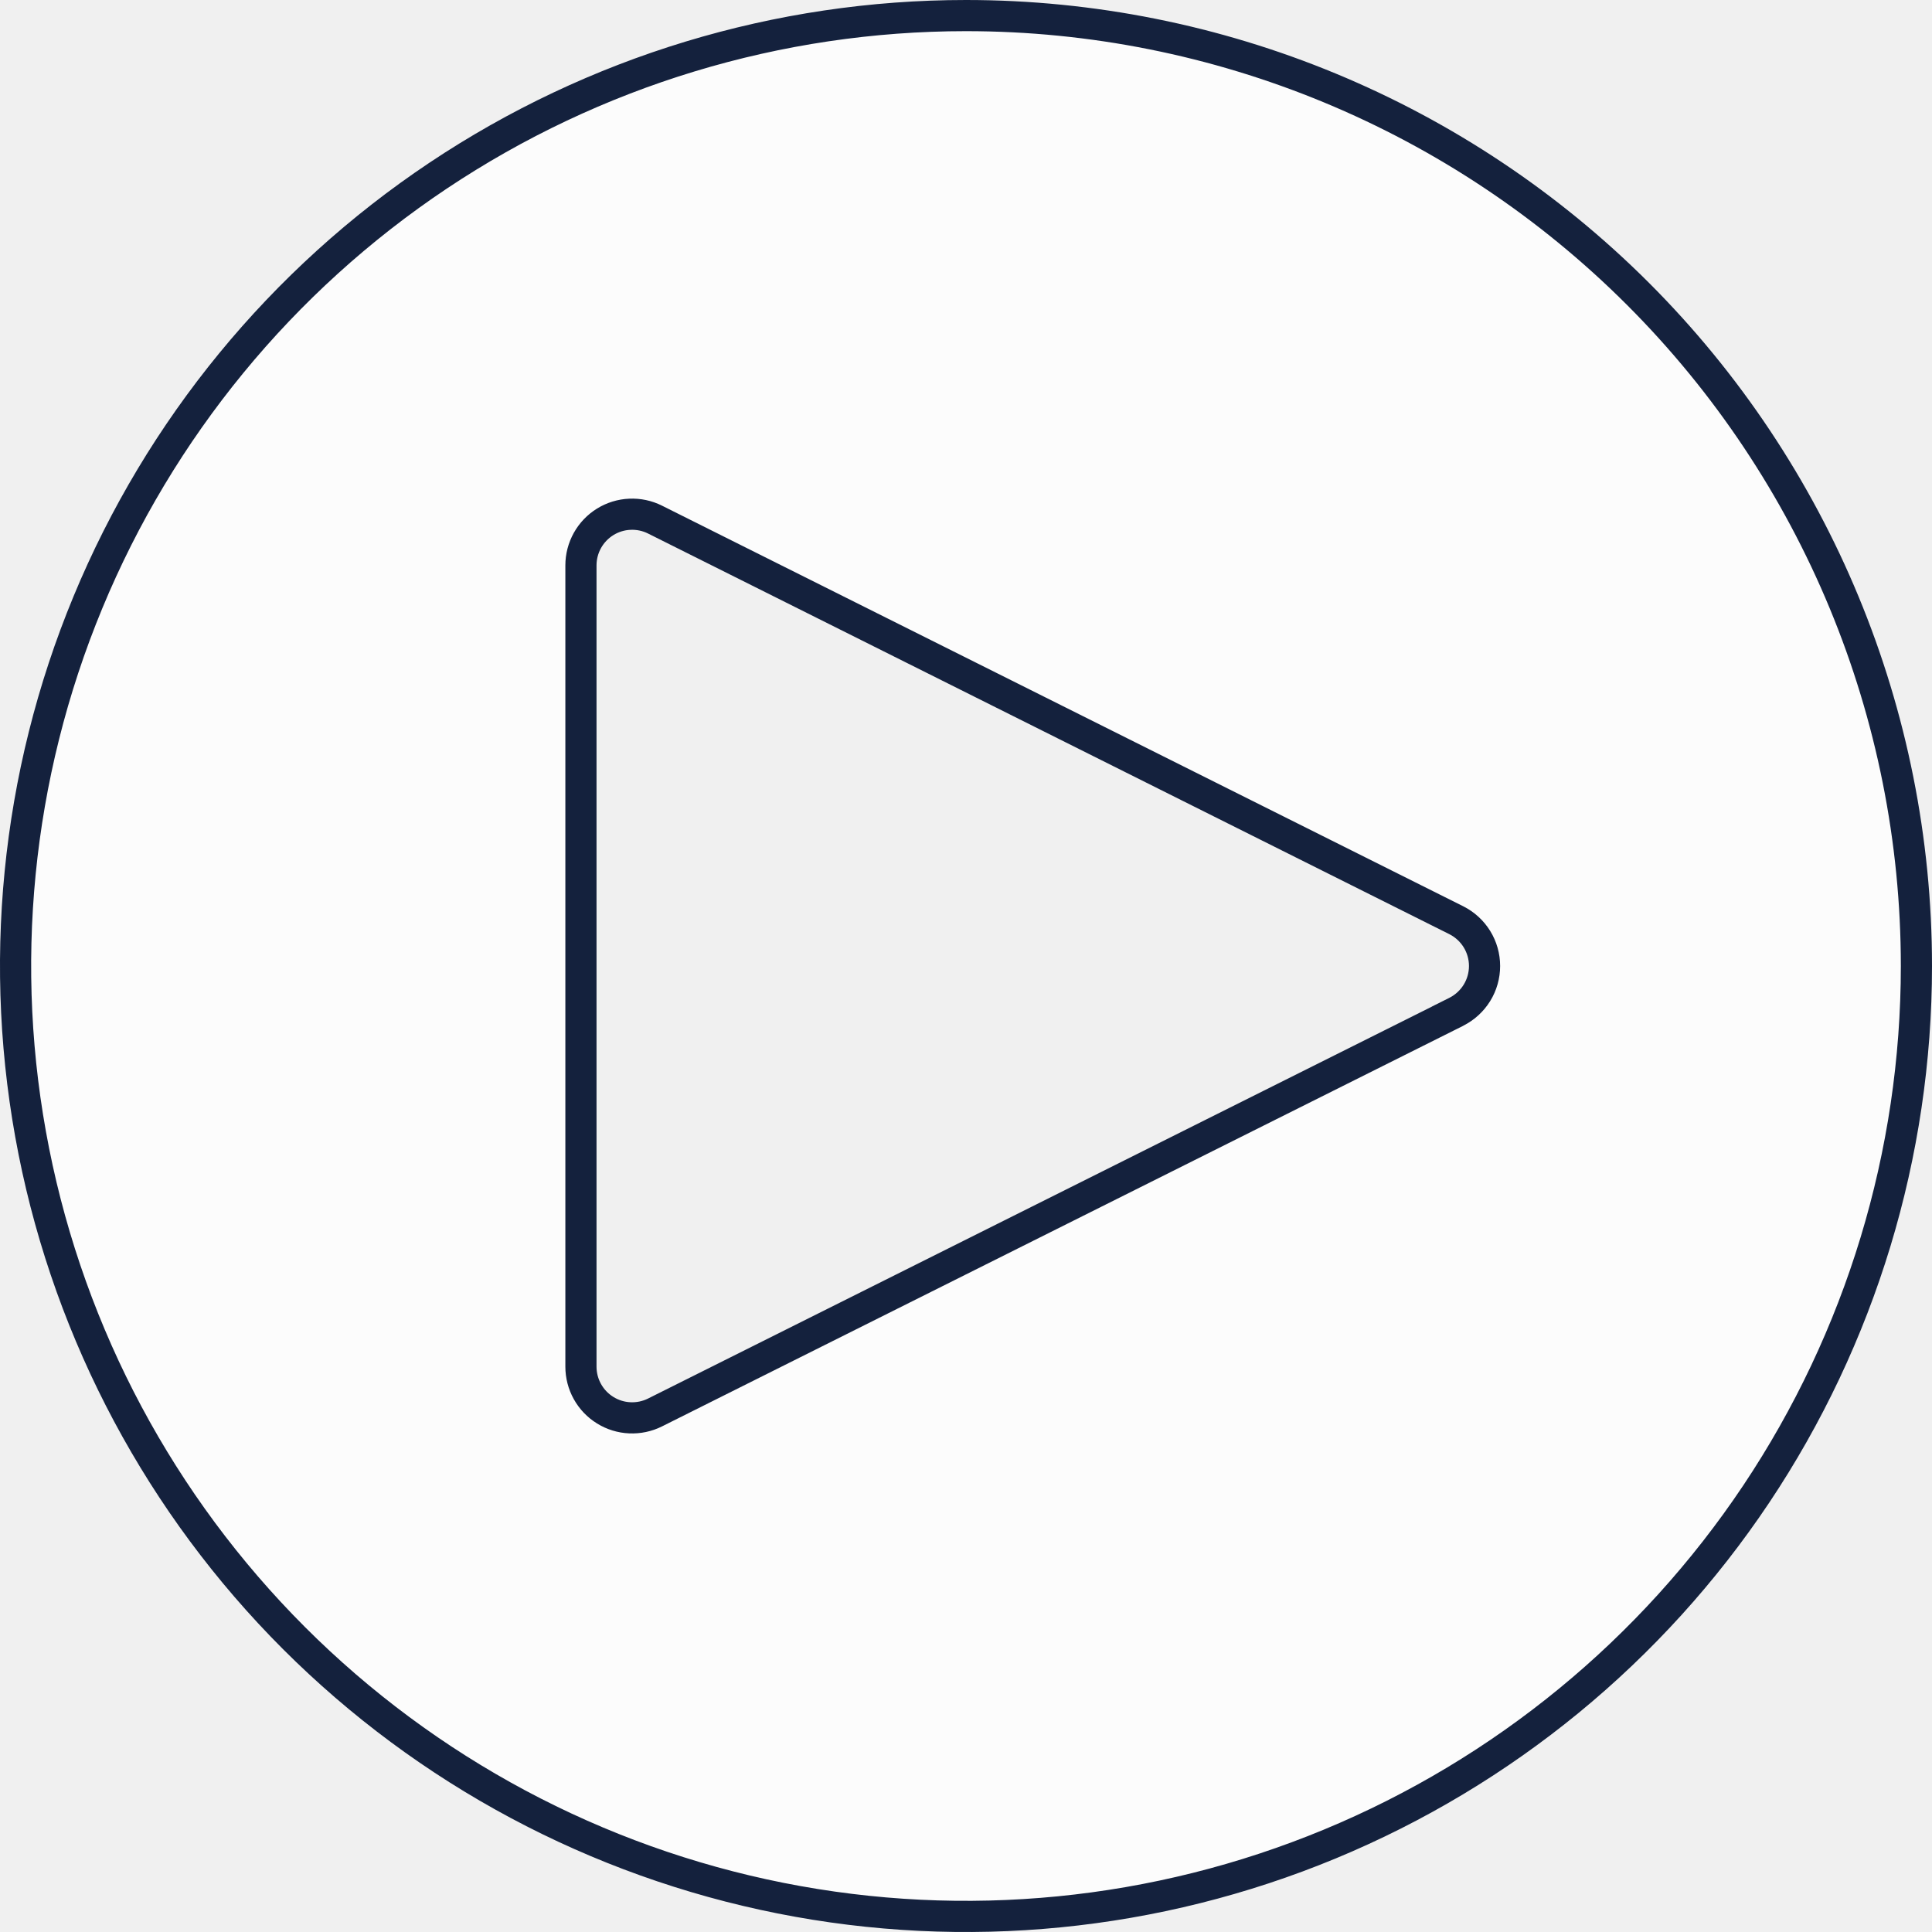
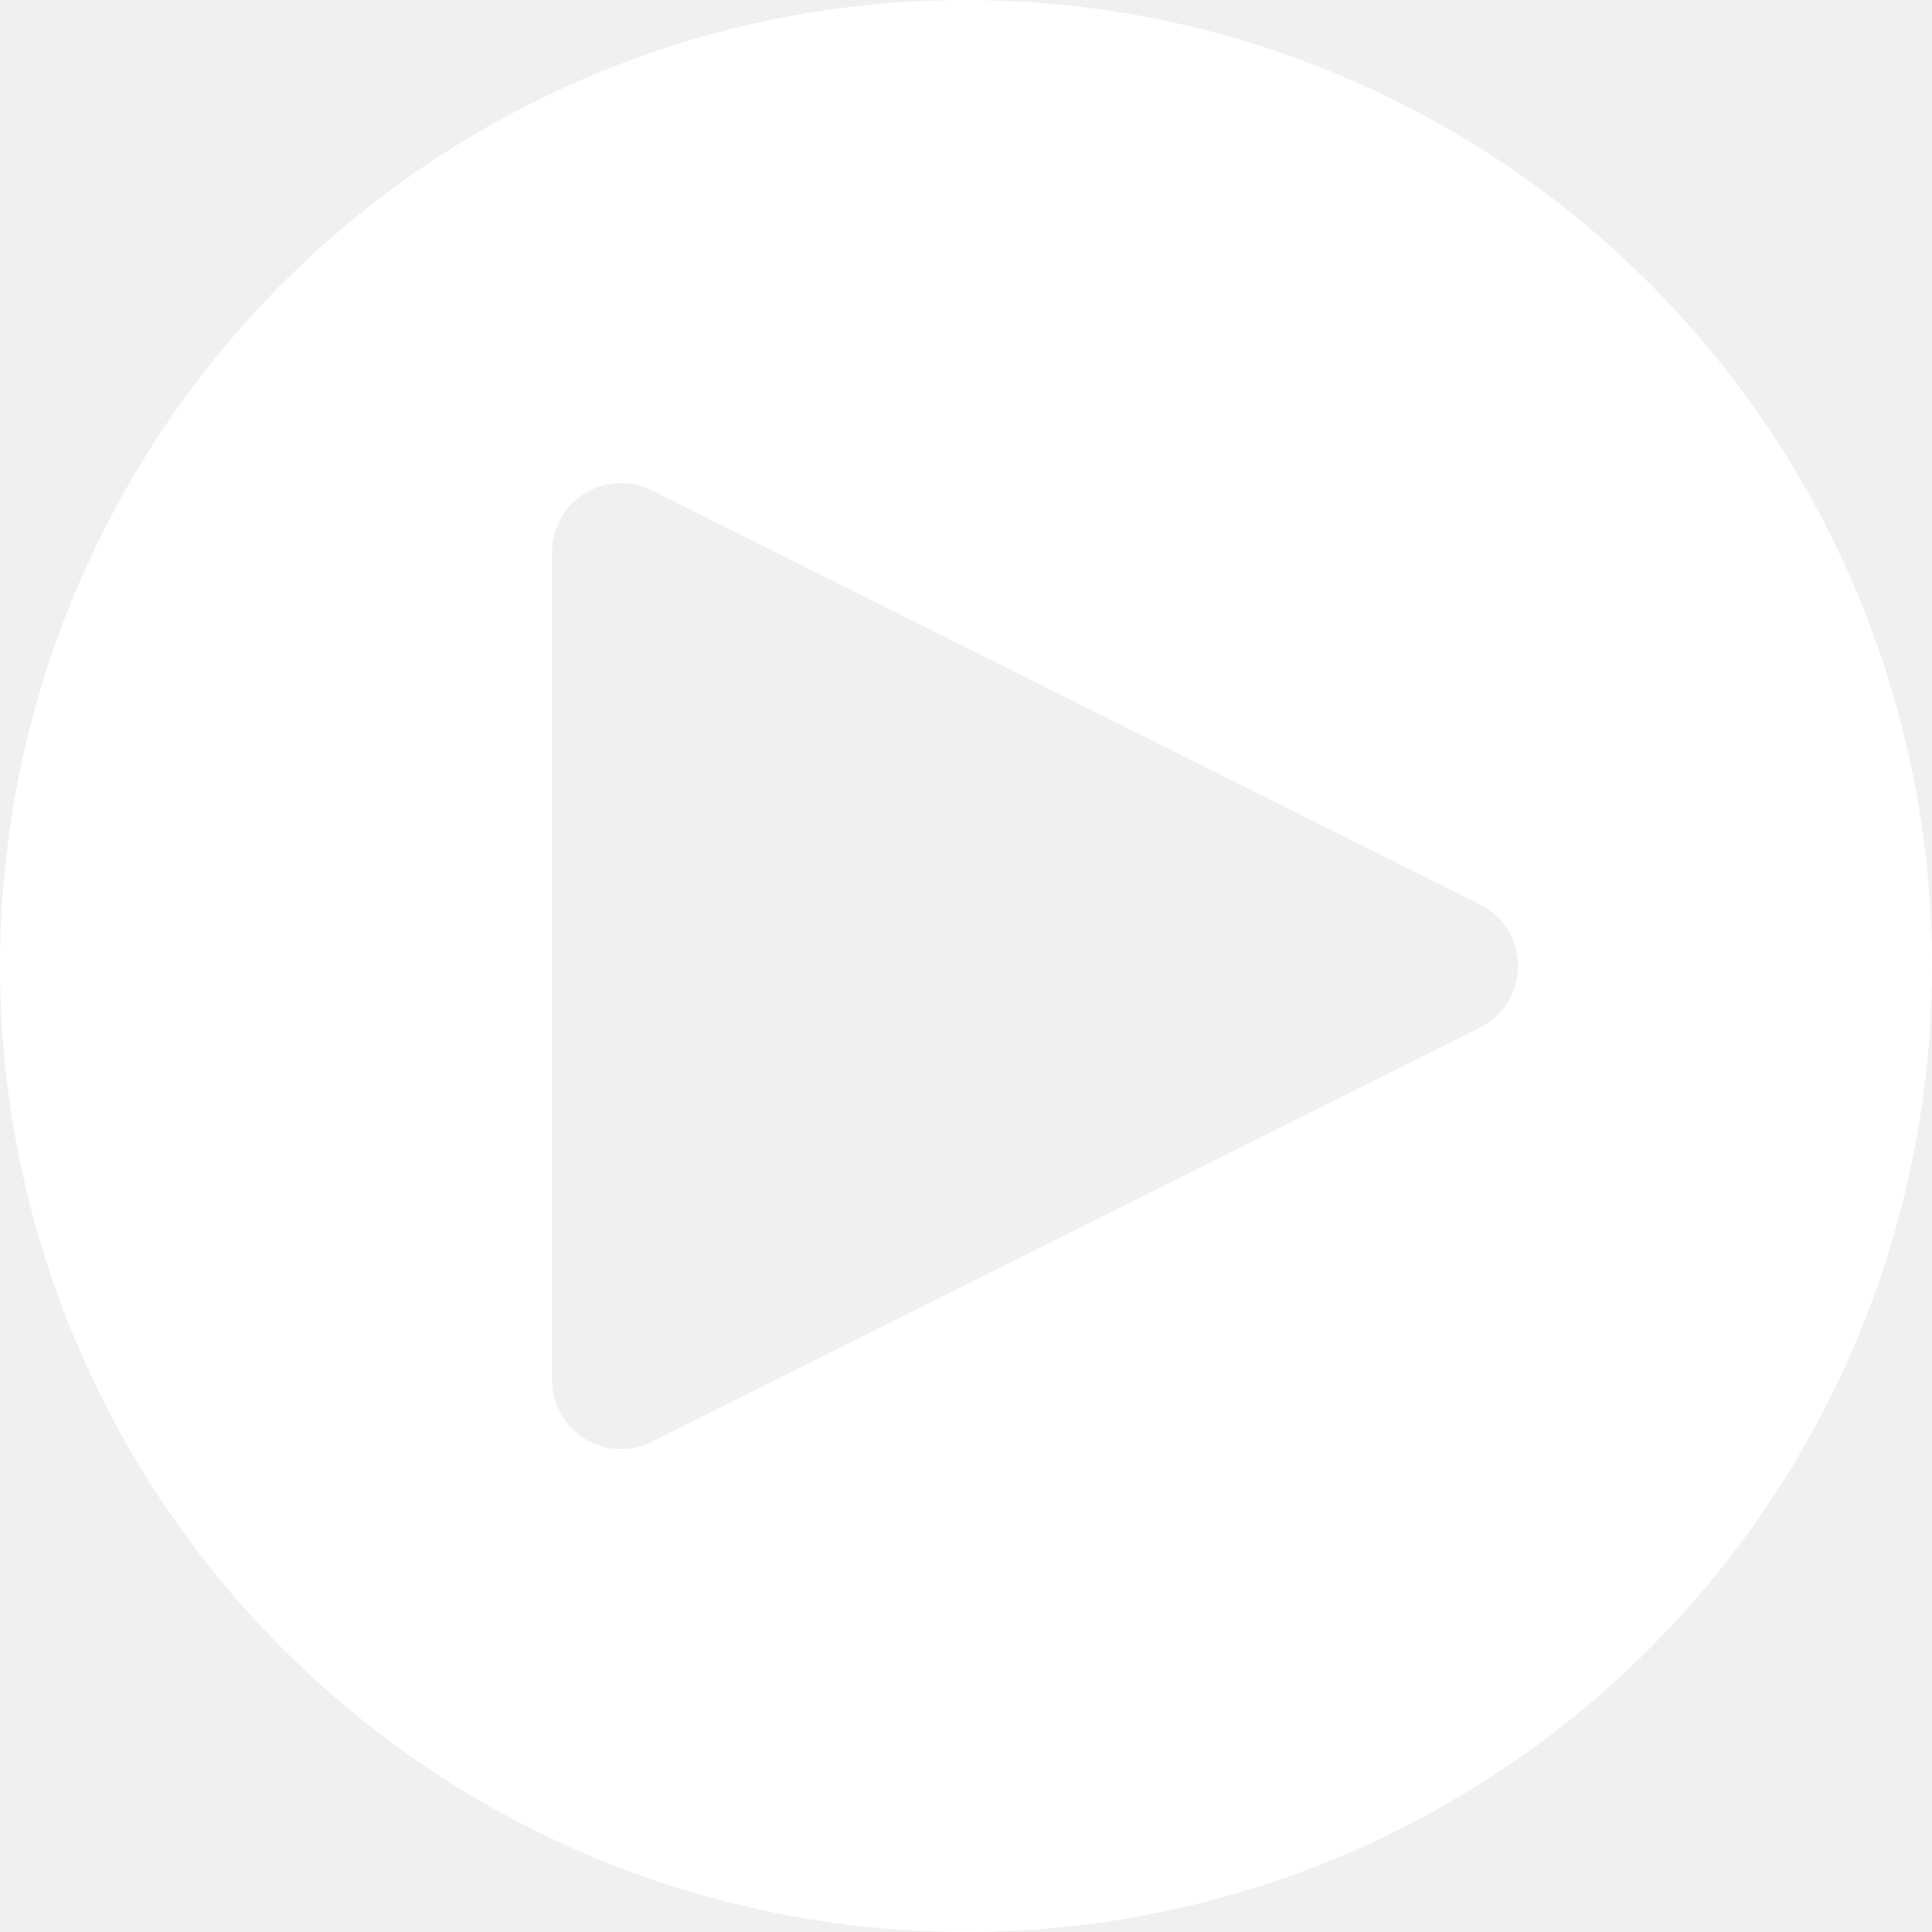
- <svg xmlns="http://www.w3.org/2000/svg" width="62" height="62" viewBox="0 0 62 62" fill="none">
-   <path d="M18.643 43.857V43.857V18.143C18.643 17.863 18.715 17.588 18.851 17.343C18.988 17.099 19.184 16.893 19.422 16.746C19.66 16.599 19.932 16.515 20.212 16.503C20.491 16.49 20.77 16.549 21.02 16.674C21.02 16.674 21.02 16.674 21.02 16.674L46.734 29.531C47.006 29.668 47.236 29.878 47.396 30.137C47.556 30.396 47.641 30.695 47.641 31C47.641 31.305 47.556 31.604 47.396 31.863C47.236 32.122 47.006 32.332 46.734 32.469L46.458 32.607V32.609L21.02 45.328C21.02 45.328 21.02 45.328 21.02 45.328C20.77 45.453 20.491 45.512 20.211 45.499C19.932 45.487 19.66 45.403 19.422 45.255C19.183 45.108 18.987 44.902 18.851 44.658C18.714 44.413 18.643 44.137 18.643 43.857ZM31 0.5C24.968 0.5 19.071 2.289 14.055 5.64C9.039 8.992 5.13 13.755 2.822 19.328C0.513 24.901 -0.091 31.034 1.086 36.95C2.263 42.867 5.168 48.301 9.433 52.567C13.699 56.832 19.133 59.737 25.05 60.914C30.966 62.091 37.099 61.487 42.672 59.178C48.245 56.87 53.008 52.961 56.36 47.945C59.711 42.929 61.5 37.032 61.5 31C61.5 22.911 58.287 15.153 52.567 9.433C46.847 3.713 39.089 0.5 31 0.5Z" fill="white" fill-opacity="0.8" stroke="#14213D" />
+ <svg xmlns="http://www.w3.org/2000/svg" width="60" height="60" viewBox="0 0 60 60" fill="none">
+   <path d="M30 0C24.067 0 18.266 1.759 13.333 5.056C8.399 8.352 4.554 13.038 2.284 18.52C0.013 24.001 -0.581 30.033 0.576 35.853C1.734 41.672 4.591 47.018 8.787 51.213C12.982 55.409 18.328 58.266 24.147 59.423C29.967 60.581 35.999 59.987 41.48 57.716C46.962 55.446 51.648 51.601 54.944 46.667C58.24 41.734 60 35.933 60 30C60 22.044 56.839 14.413 51.213 8.787C45.587 3.161 37.956 0 30 0ZM45.958 31.918L20.244 44.775C19.917 44.938 19.554 45.015 19.189 44.999C18.824 44.982 18.469 44.873 18.159 44.681C17.848 44.488 17.591 44.22 17.414 43.901C17.236 43.582 17.143 43.222 17.143 42.857V17.143C17.143 16.778 17.237 16.419 17.415 16.1C17.592 15.781 17.849 15.513 18.159 15.321C18.47 15.129 18.825 15.02 19.189 15.003C19.554 14.987 19.917 15.064 20.244 15.227L45.958 28.084C46.313 28.262 46.612 28.536 46.821 28.874C47.03 29.213 47.141 29.602 47.141 30C47.141 30.398 47.03 30.787 46.821 31.126C46.612 31.464 46.313 31.738 45.958 31.916V31.918Z" fill="white" />
</svg>
